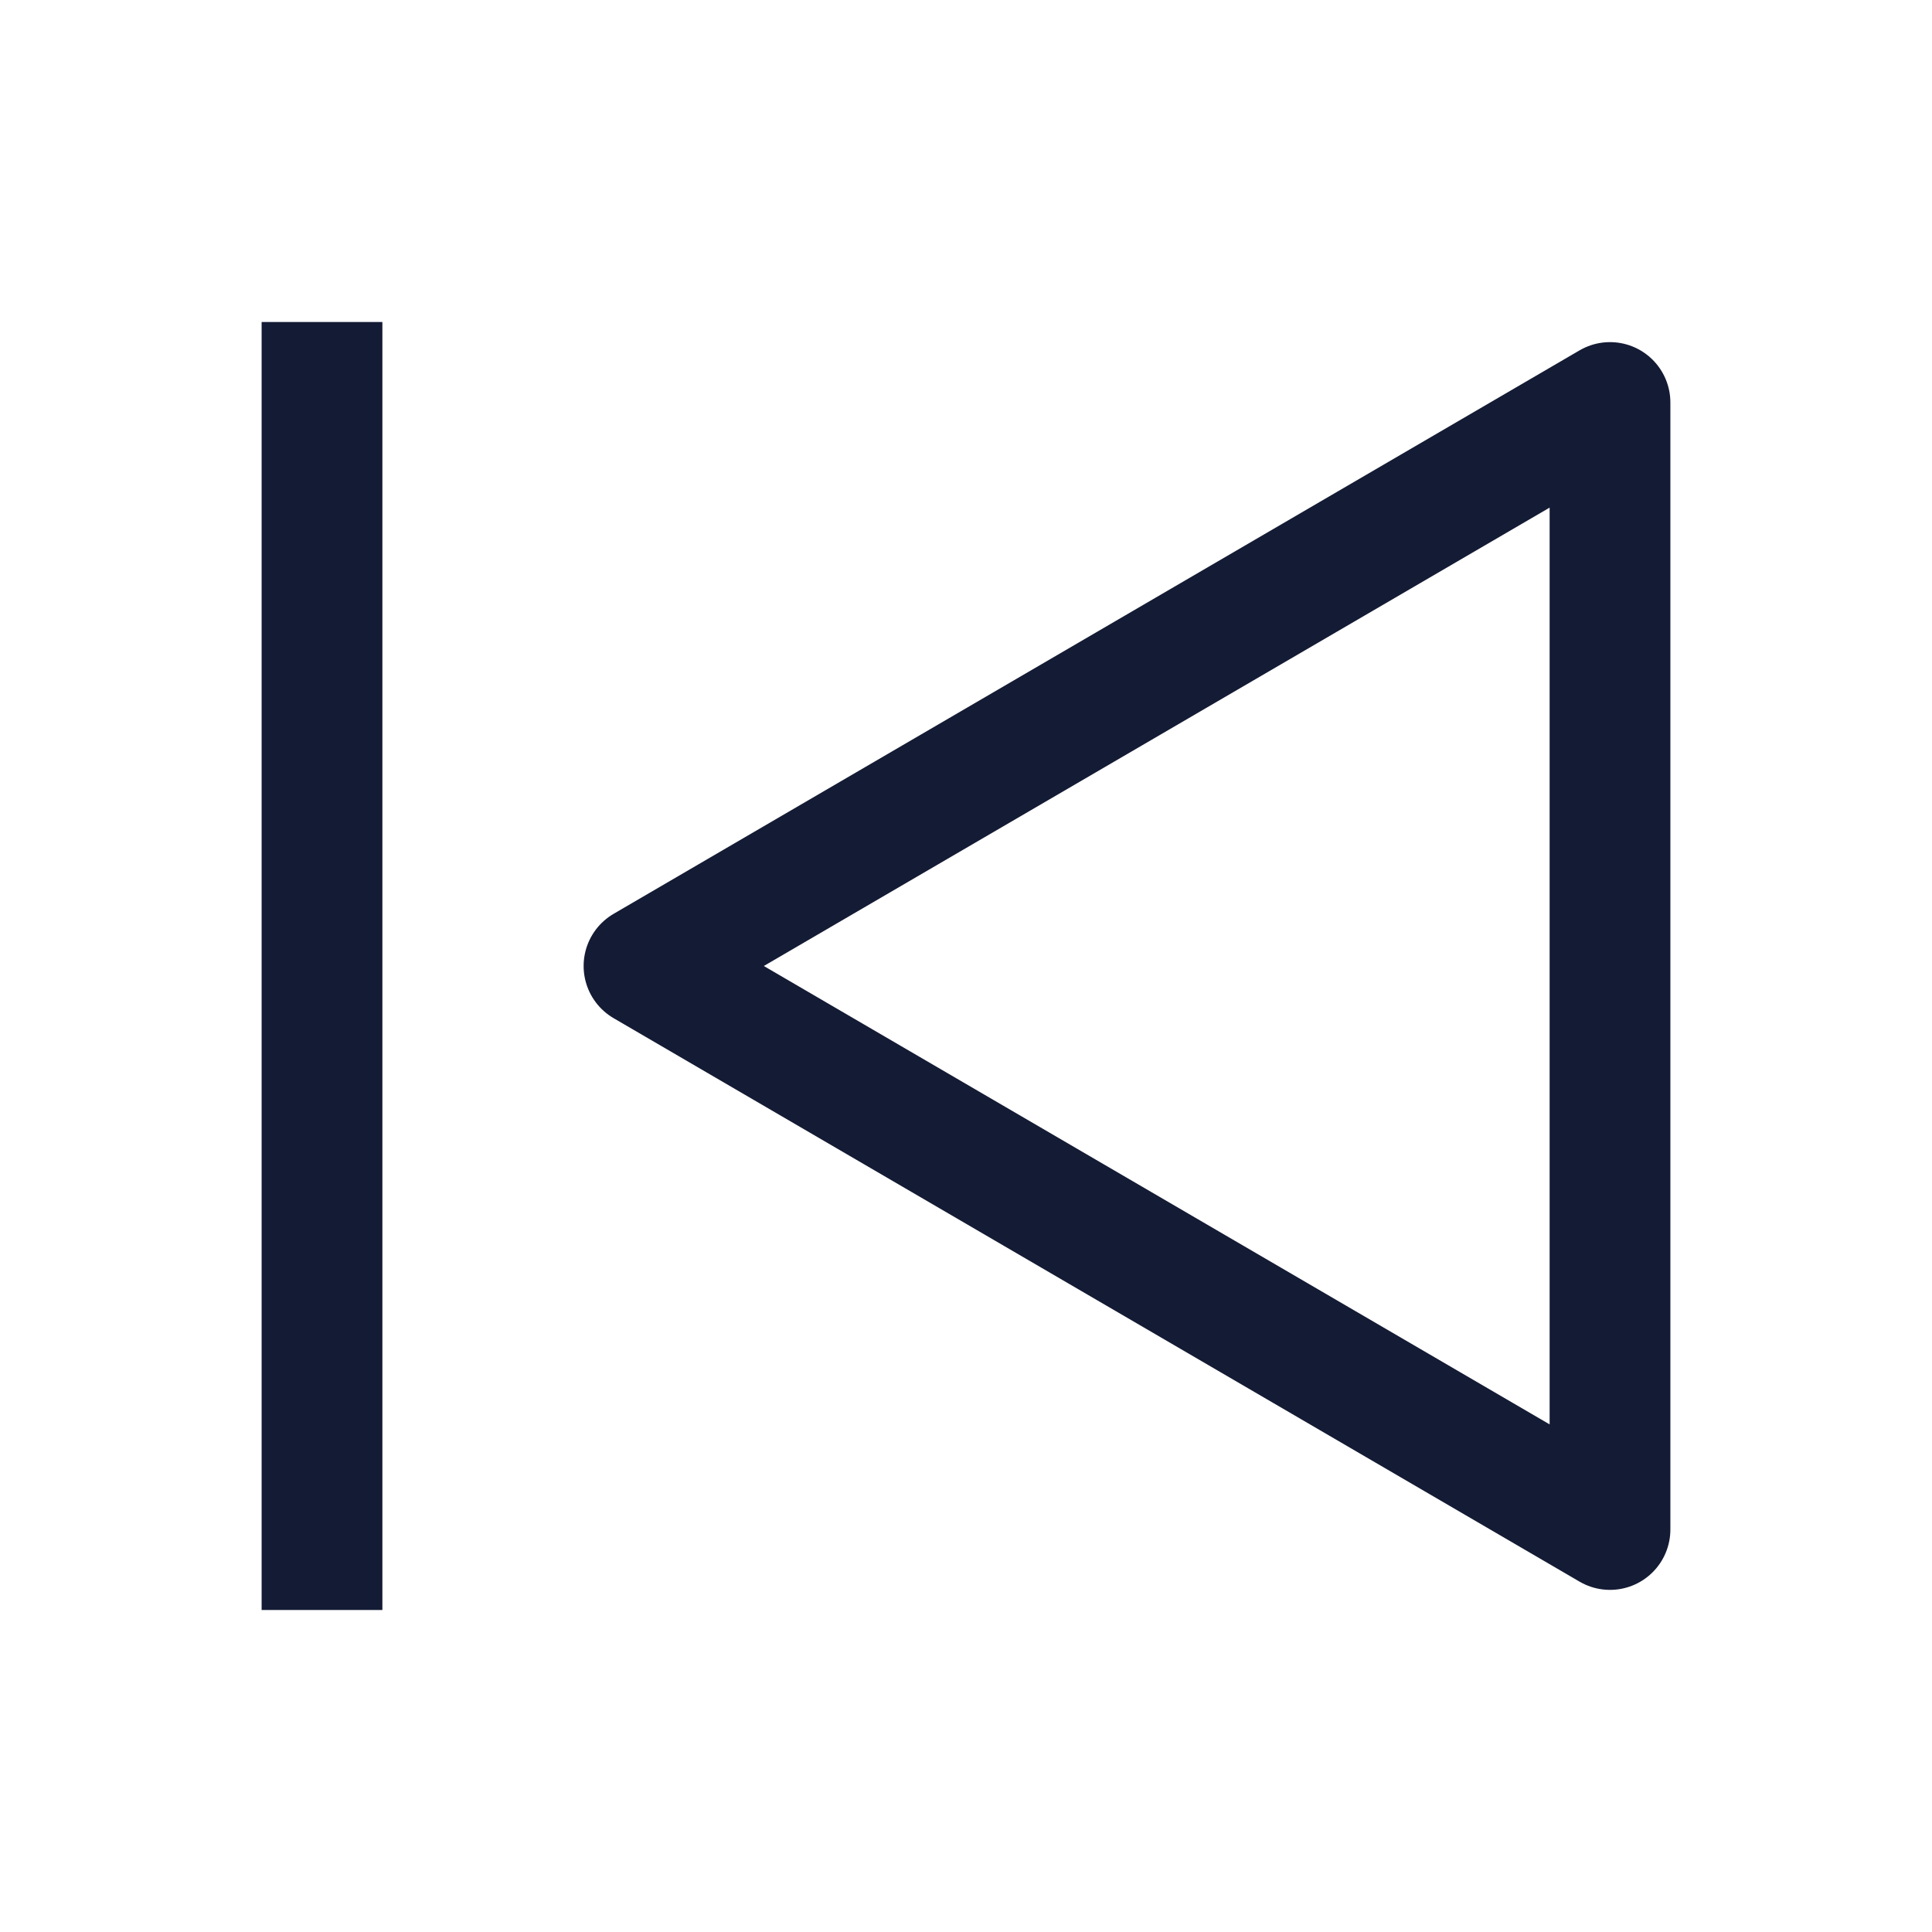
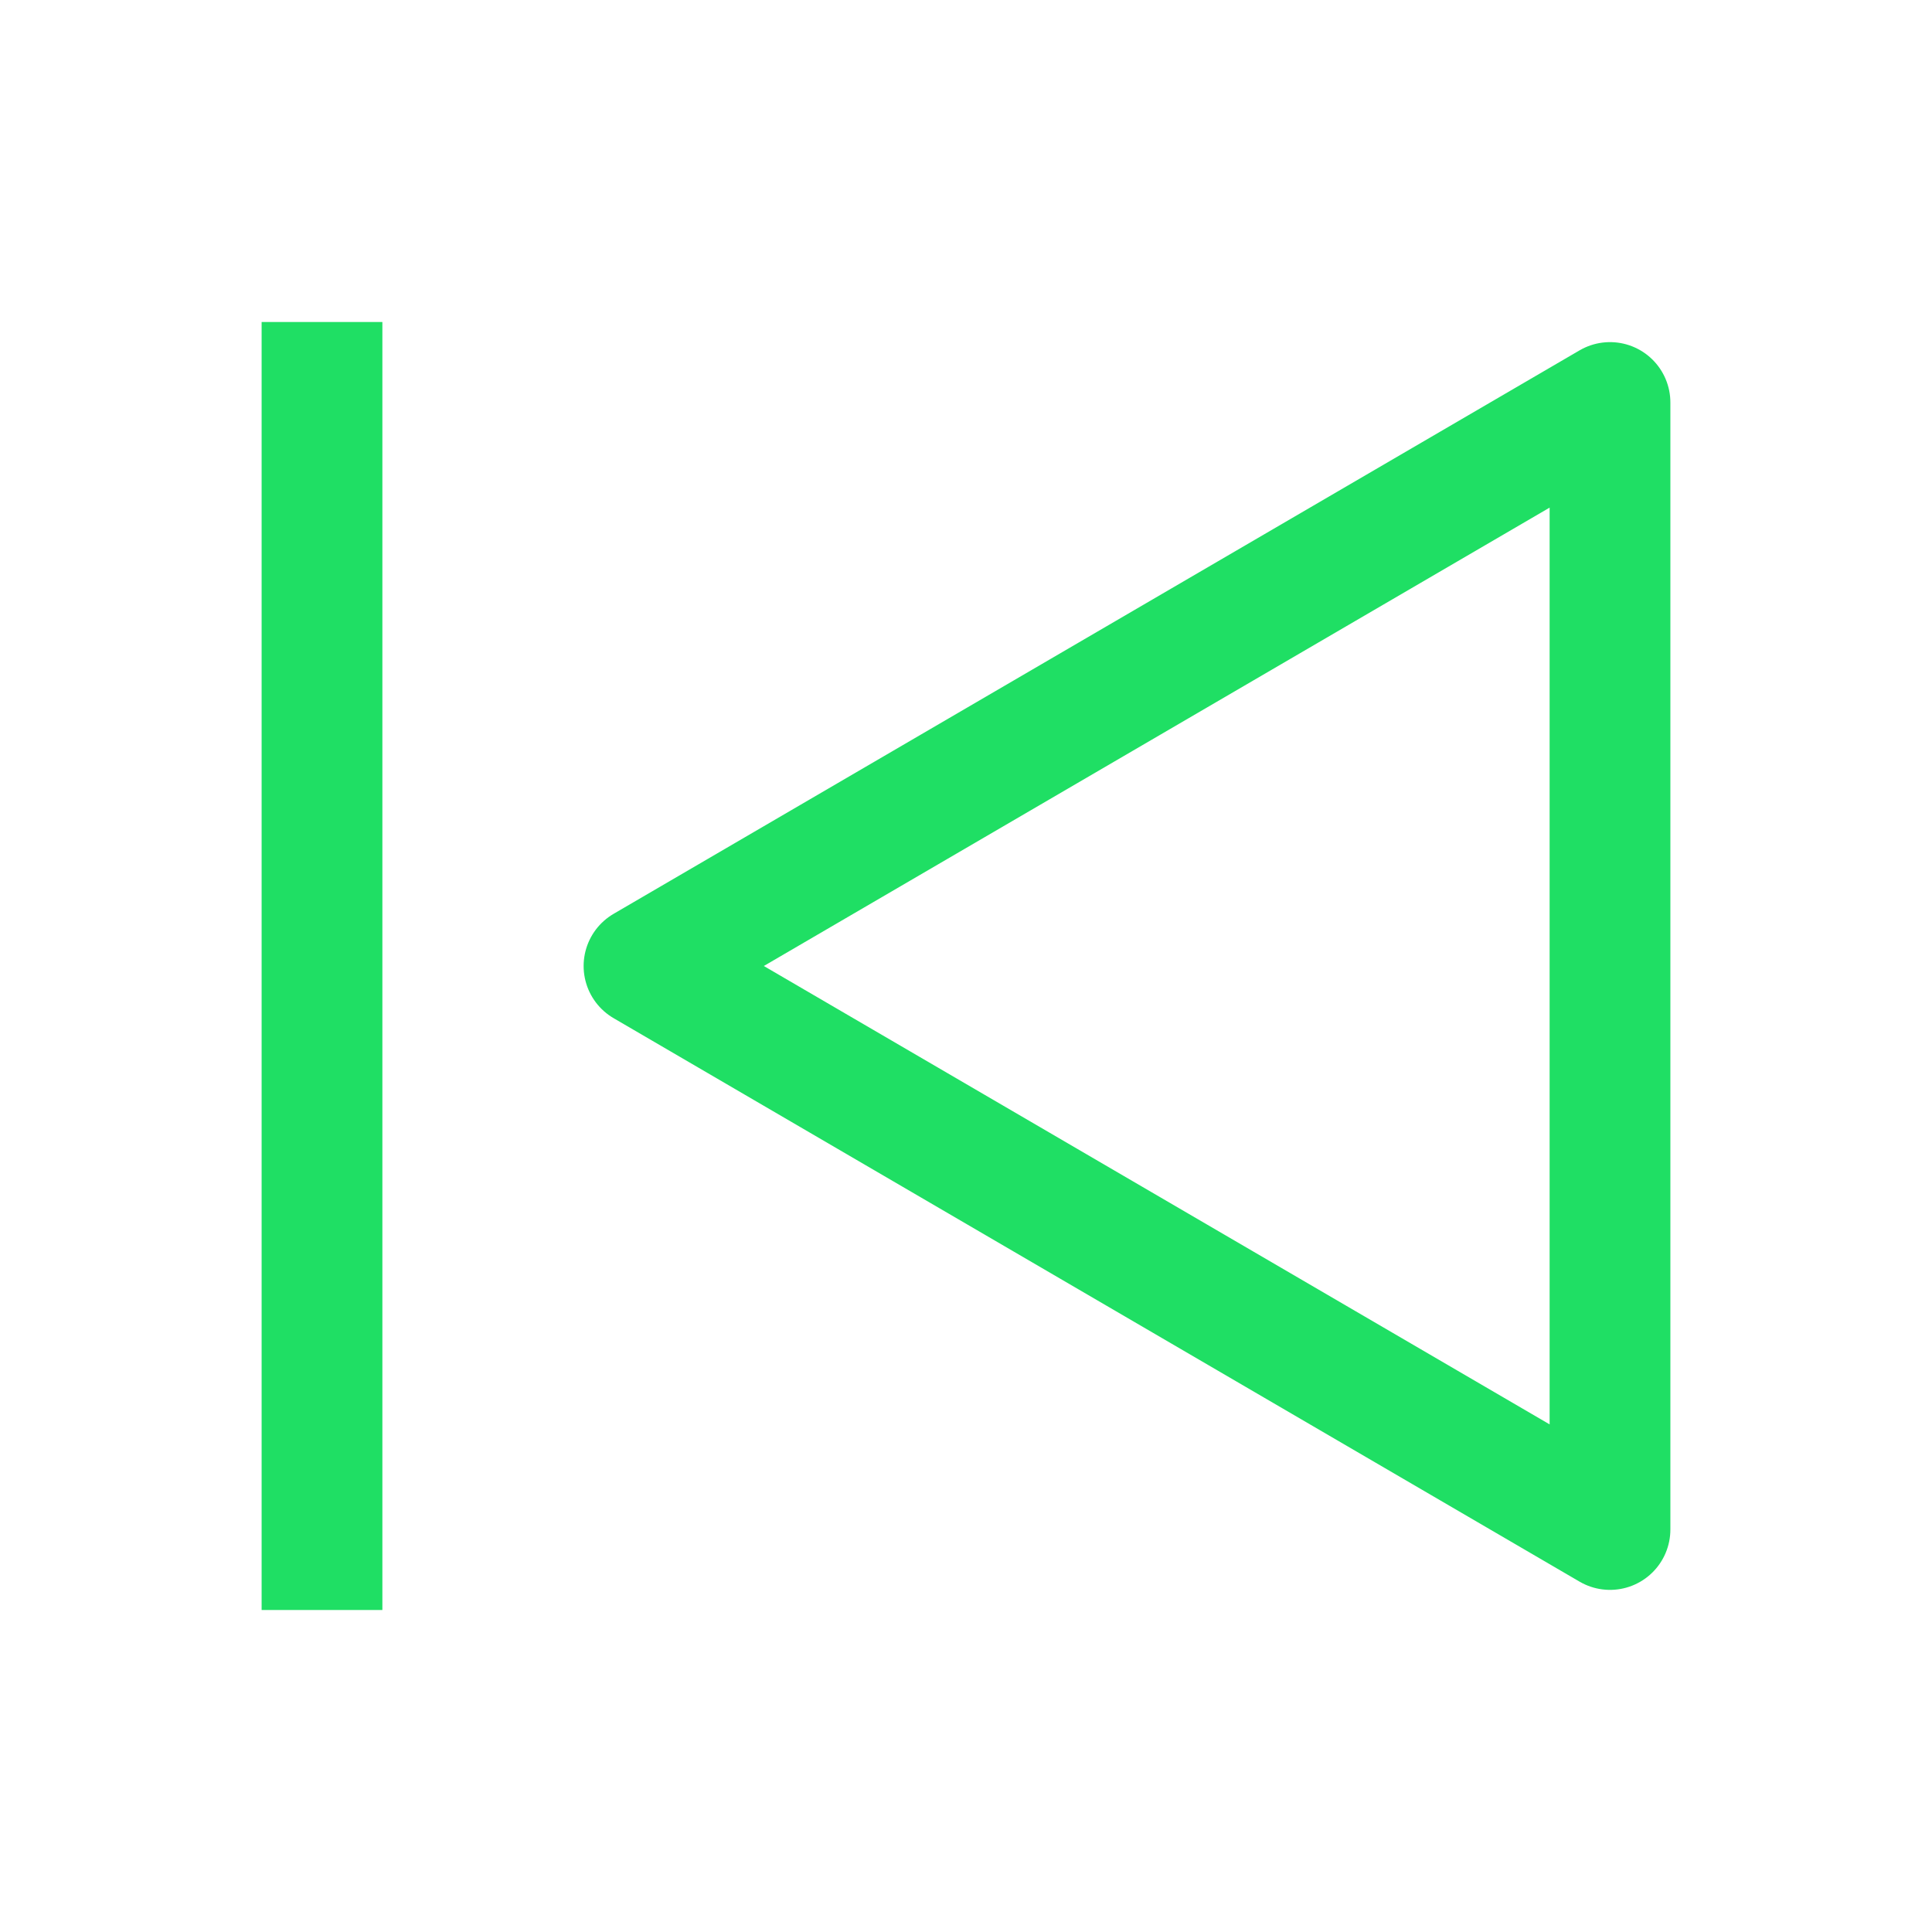
<svg xmlns="http://www.w3.org/2000/svg" width="24" height="24" viewBox="0 0 24 24" fill="none">
-   <path d="M20 19V5L8 12L20 19Z" stroke="#141B34" stroke-width="1.5" stroke-linejoin="round" />
-   <path d="M4 4V20" stroke="#141B34" stroke-width="1.5" />
+   <path d="M20 19V5L8 12L20 19Z" stroke="#1fdf64" stroke-width="1.5" stroke-linejoin="round" />
+   <path d="M4 4V20" stroke="#1fdf64" stroke-width="1.5" />
</svg>
